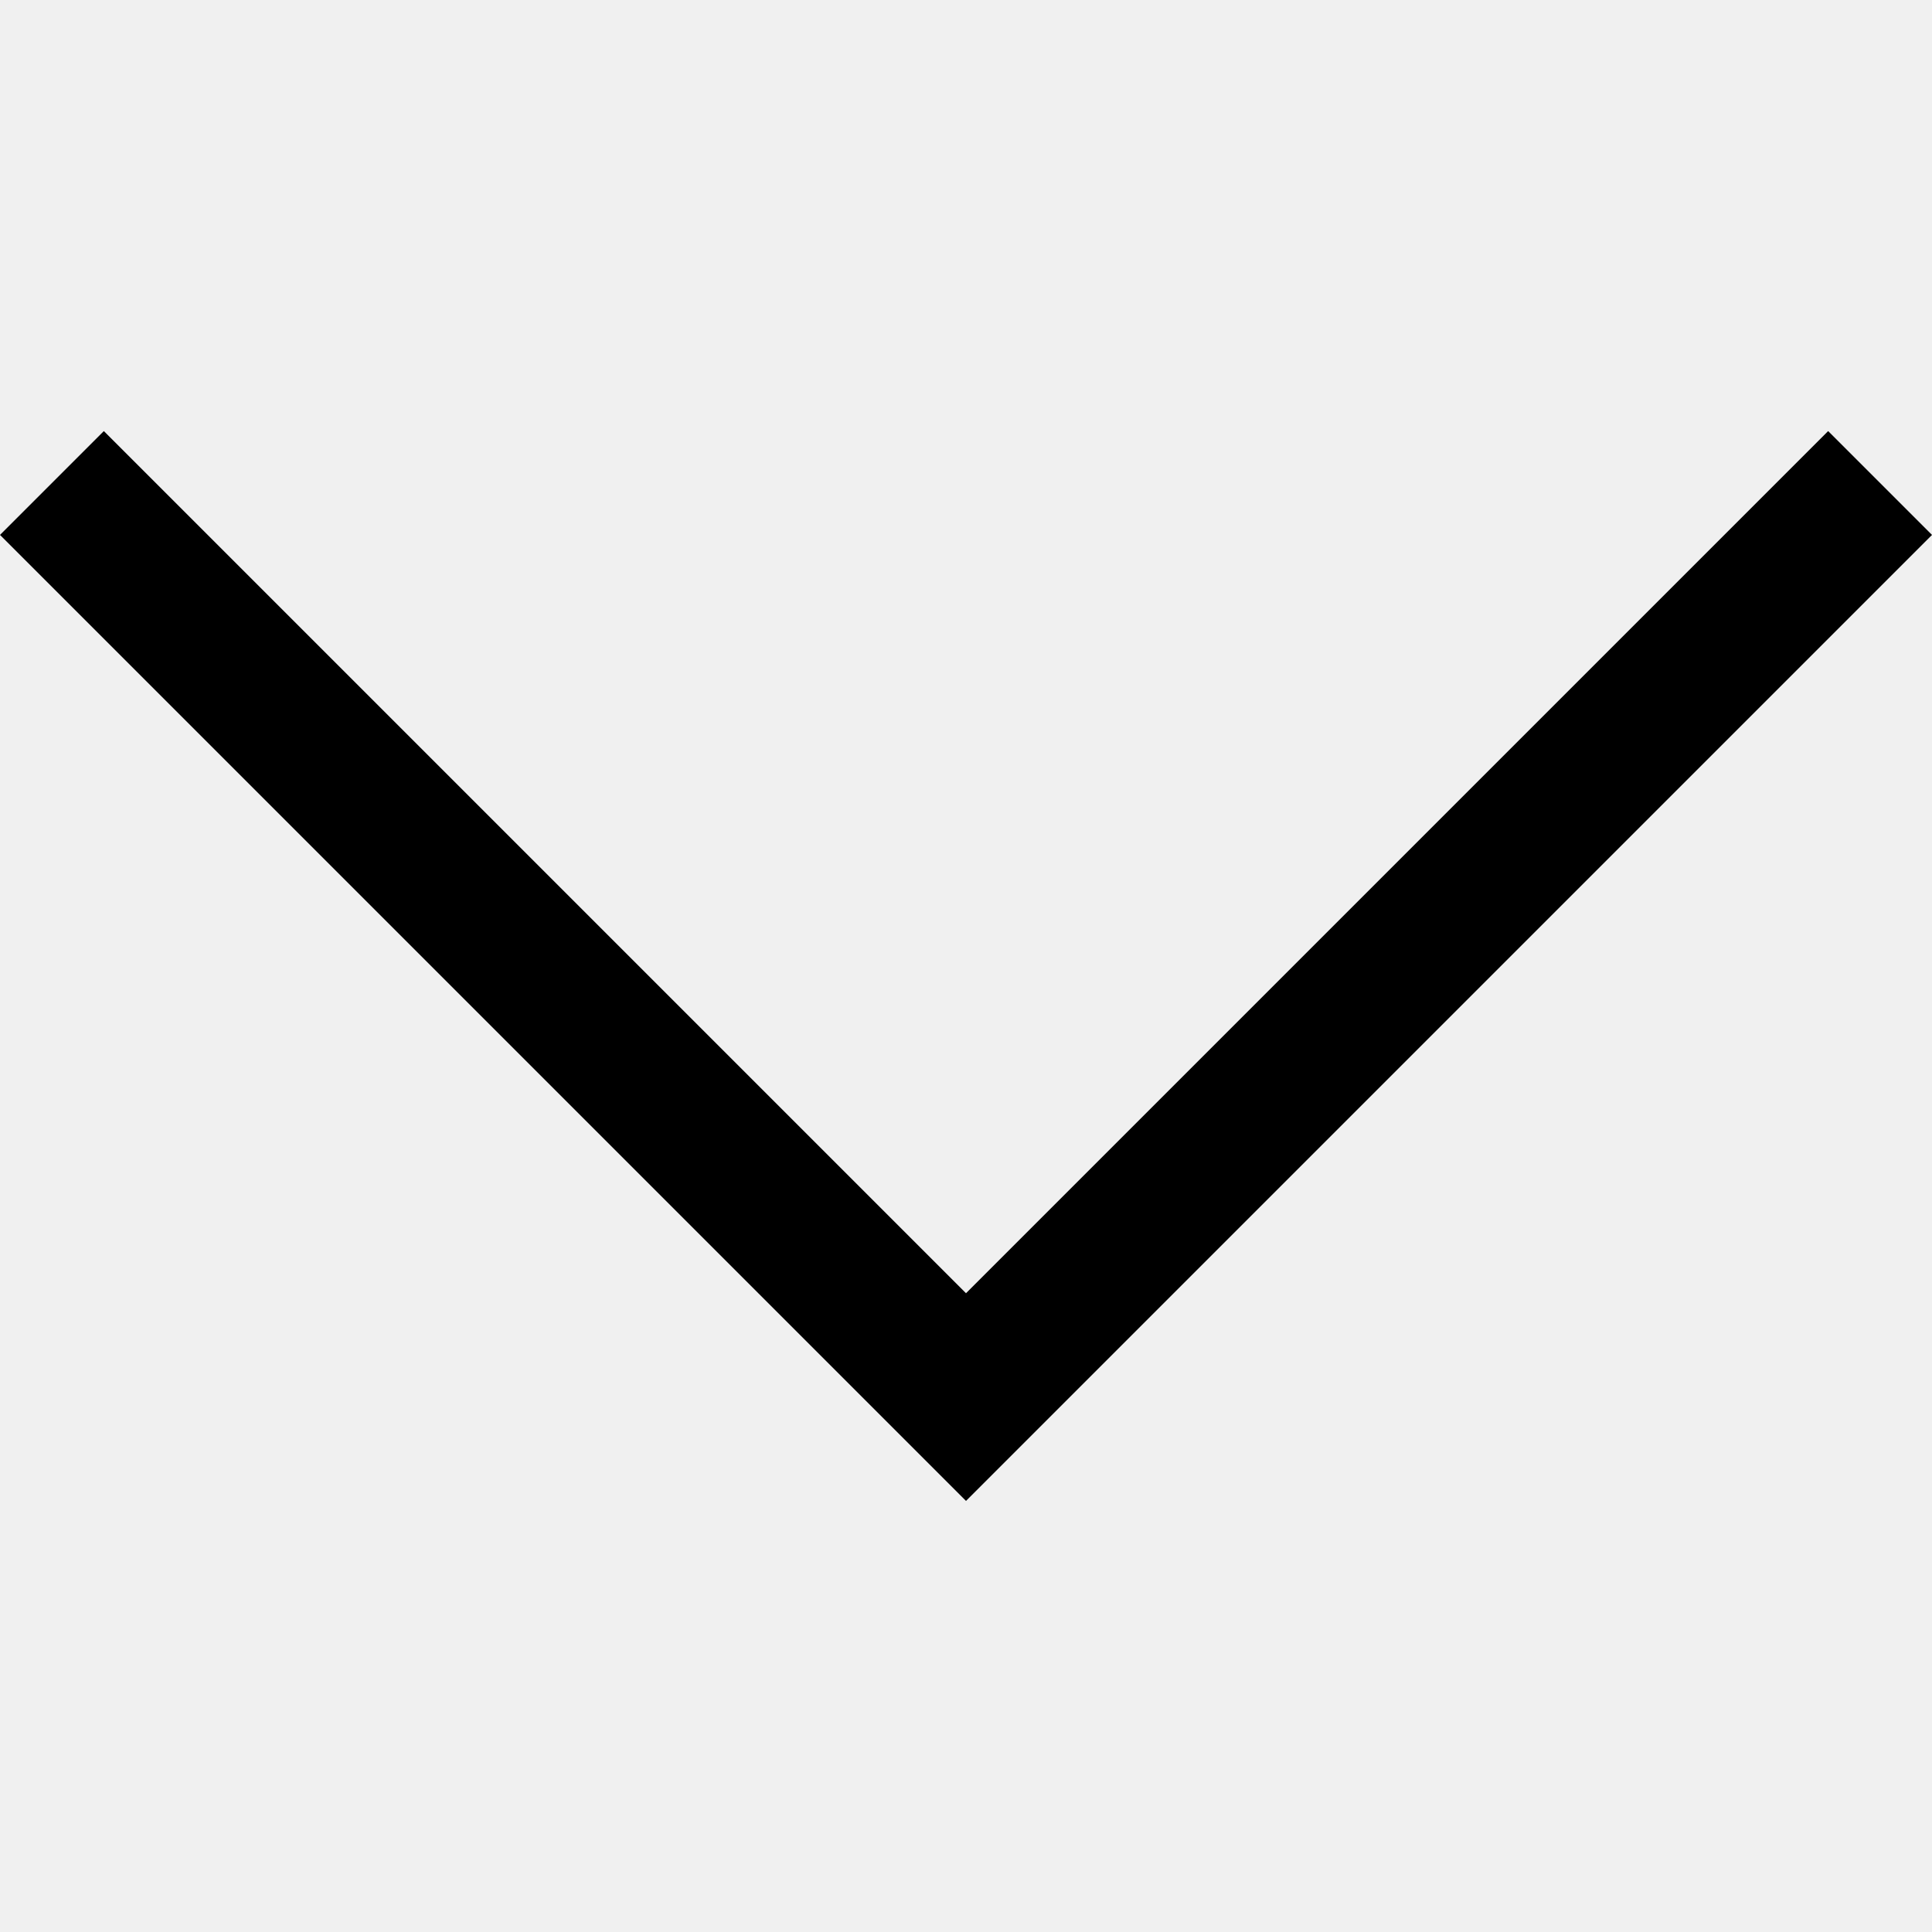
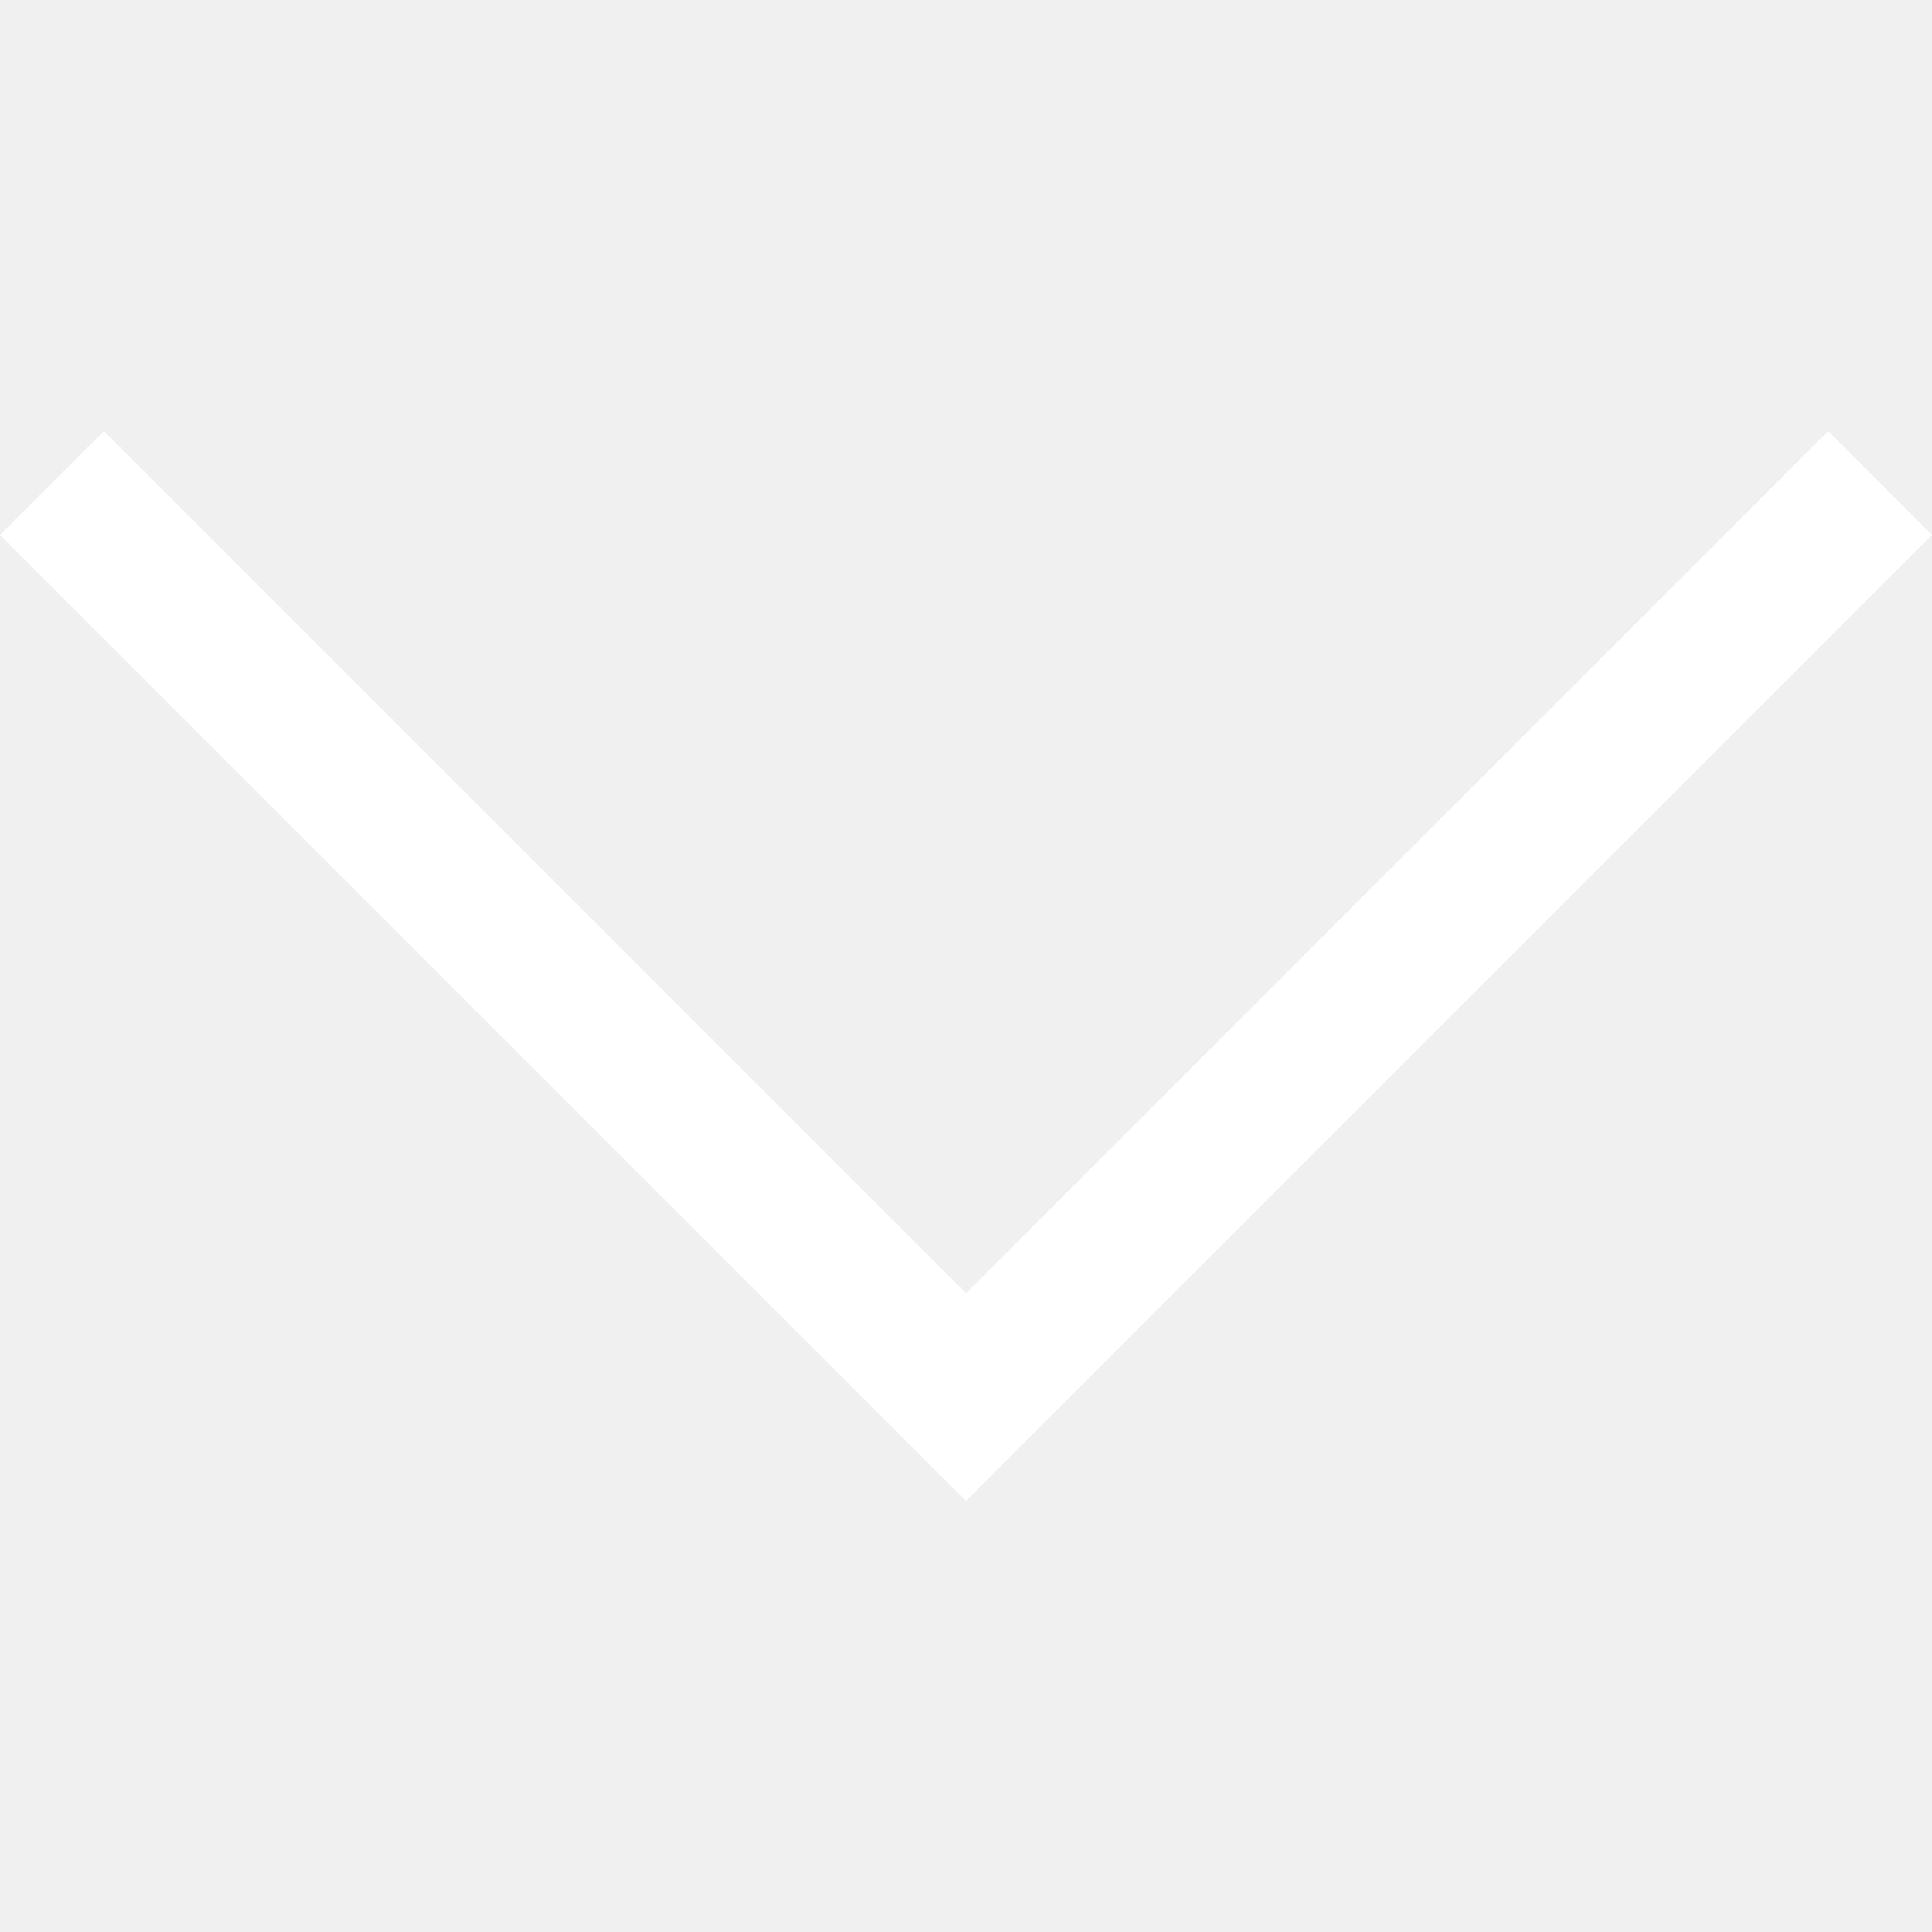
<svg xmlns="http://www.w3.org/2000/svg" version="1.1" id="Layer_1" x="0px" y="0px" viewBox="0 0 64 64" style="enable-background:new 0 0 64 64;" xml:space="preserve">
-   <g>
-     <path d="M-151-65.26l32-32l-7.48-7.47L-151-80.21l-24.53-24.53l-7.47,7.47L-151-65.26z M-183-97.26" />
-   </g>
-   <polygon points="-292,-83.12 -260,-51.12 -228,-83.12 -231.45,-86.57 -259.7,-58.33 -288.25,-86.88 " />
-   <polygon points="-209,-41.3 -177,-9.29 -145,-41.3 -146.41,-42.71 -177.3,-11.82 -207.89,-42.41 " />
-   <g>
-     <path d="M144.16-75.74v-4.13H92v4.13H144.16z M144.16-78.84" />
-     <path d="M144.16-62.91v-4.13H92v4.13H144.16z M144.16-66.01" />
-     <path d="M144.16-50.08v-4.13H92v4.13H144.16z M144.16-53.18" />
-   </g>
-   <g>
-     <path d="M-42-240v-10.66h-64V-240H-42z M-42-248" />
-     <path d="M-42-197.33V-208h-64v10.66H-42z M-42-205.33" />
-     <path d="M-42-218.67v-10.66h-64v10.66H-42z M-42-226.66" />
-   </g>
-   <g>
-     <rect x="151.2" y="-79.87" width="52.08" height="1.23" />
-     <rect x="151.2" y="-69.94" width="52.08" height="1.23" />
-     <rect x="151.2" y="-60.01" width="52.08" height="1.23" />
-   </g>
-   <rect x="-240" y="-112" width="45.25" height="1.8" />
-   <rect x="-219" y="-90" transform="matrix(-1.836970e-16 1 -1 -1.836970e-16 -285.475 107.275)" width="45.25" height="1.8" />
-   <polygon points="-126.64,71.27 -157.36,102 -158.63,100.72 -127.91,70 -158.63,39.28 -157.36,38 -126.64,68.73 -125.37,70 " />
-   <polygon points="28.56,46.28 0,17.72 3.44,14.28 32,42.84 60.56,14.28 64,17.72 35.44,46.28 32,49.72 " />
+   <polygon fill="#fff" points="-126.64,71.27 -157.36,102 -158.63,100.72 -127.91,70 -158.63,39.28 -157.36,38 -126.64,68.73 -125.37,70 " />
+   <polygon fill="#fff" points="28.56,46.28 0,17.72 3.44,14.28 32,42.84 60.56,14.28 64,17.72 35.44,46.28 32,49.72 " />
</svg>
